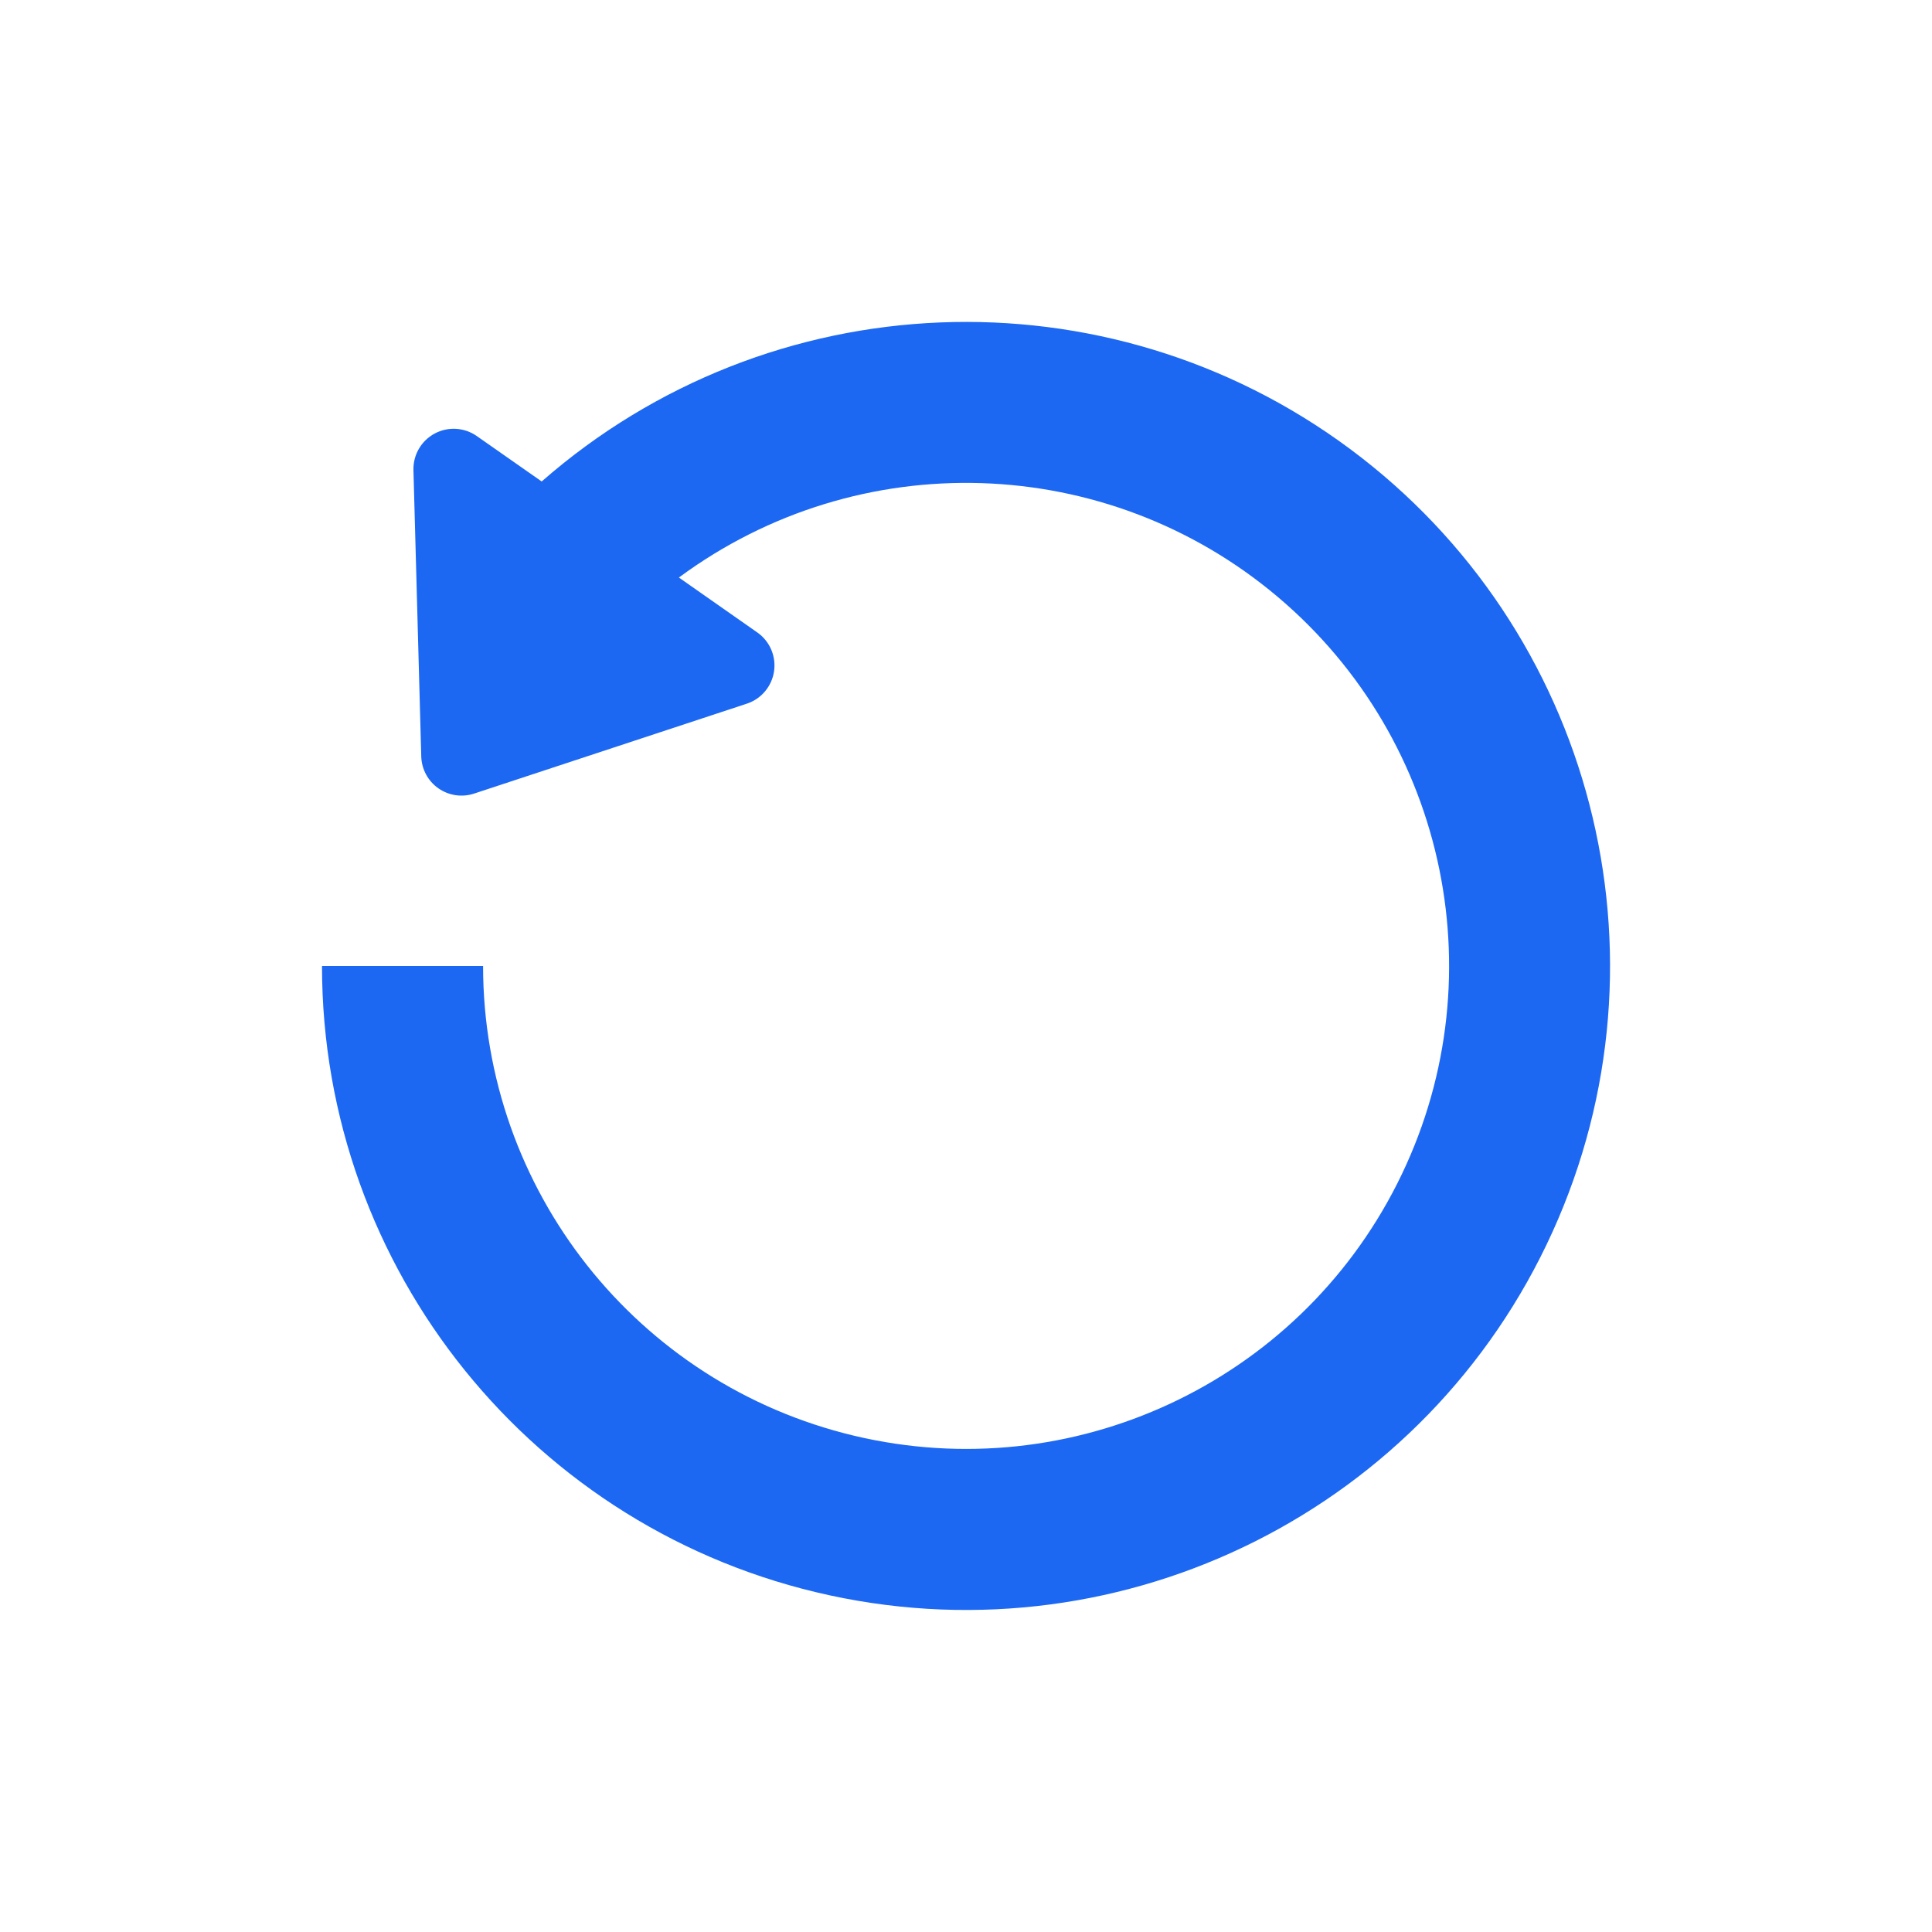
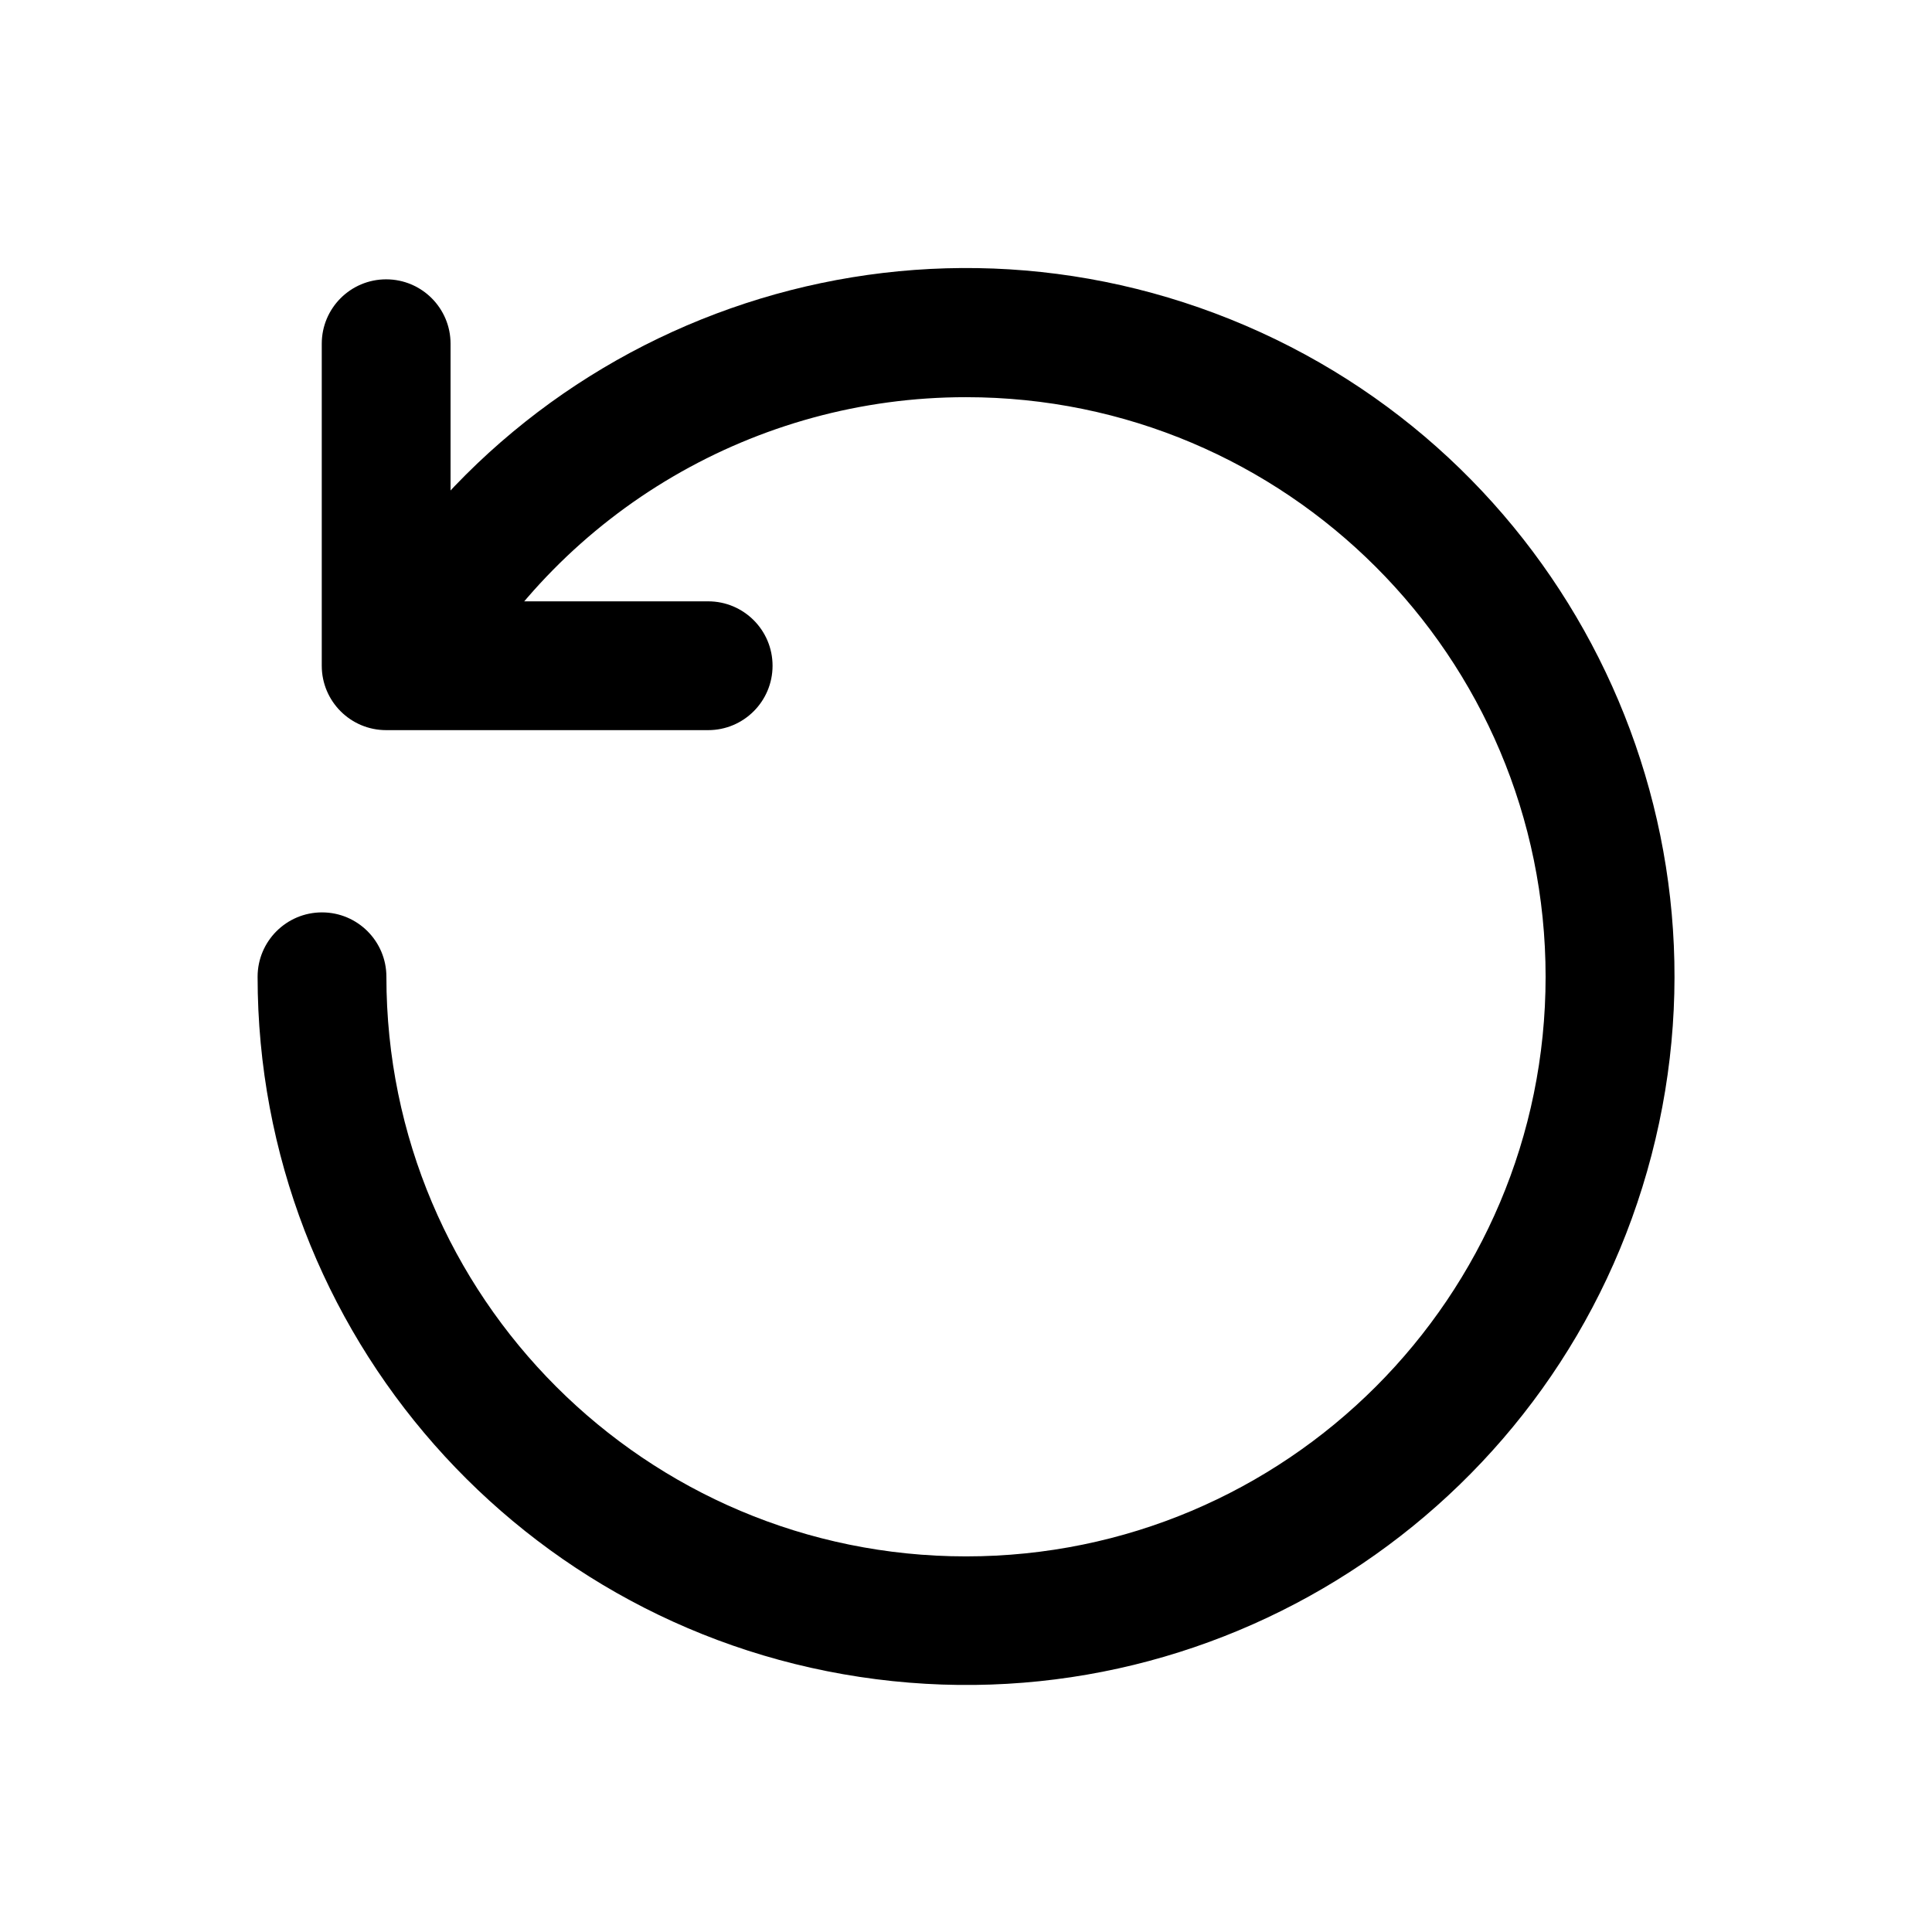
<svg xmlns="http://www.w3.org/2000/svg" width="24" height="24" viewBox="0 0 24 24">
  <g>
-     <path d="M8.433 7.174l.975.683a.5.5 0 01-.13.884L5.89 9.858a.5.5 0 01-.657-.461L5.136 5.84a.5.5 0 01.787-.423l.806.564A8 8 0 114 12h2.001a6 6 0 102.433-4.826z" fill="#1C68F3" />
+     <path fill-rule="evenodd" clip-rule="evenodd" d="M12 4.934a7.198 7.198 0 0 0-6.283 3.68.8.8 0 1 1-1.395-.783A8.8 8.8 0 1 1 3.2 12.134a.8.8 0 0 1 1.6 0 7.2 7.2 0 1 0 7.2-7.2Z" />
+     <path fill-rule="evenodd" clip-rule="evenodd" d="M4.797 3.47a.8.8 0 0 1 .8.8v3.2h3.2a.8.8 0 0 1 0 1.6h-4a.8.8 0 0 1-.8-.8v-4a.8.8 0 0 1 .8-.8Z" />
  </g>
</svg>
